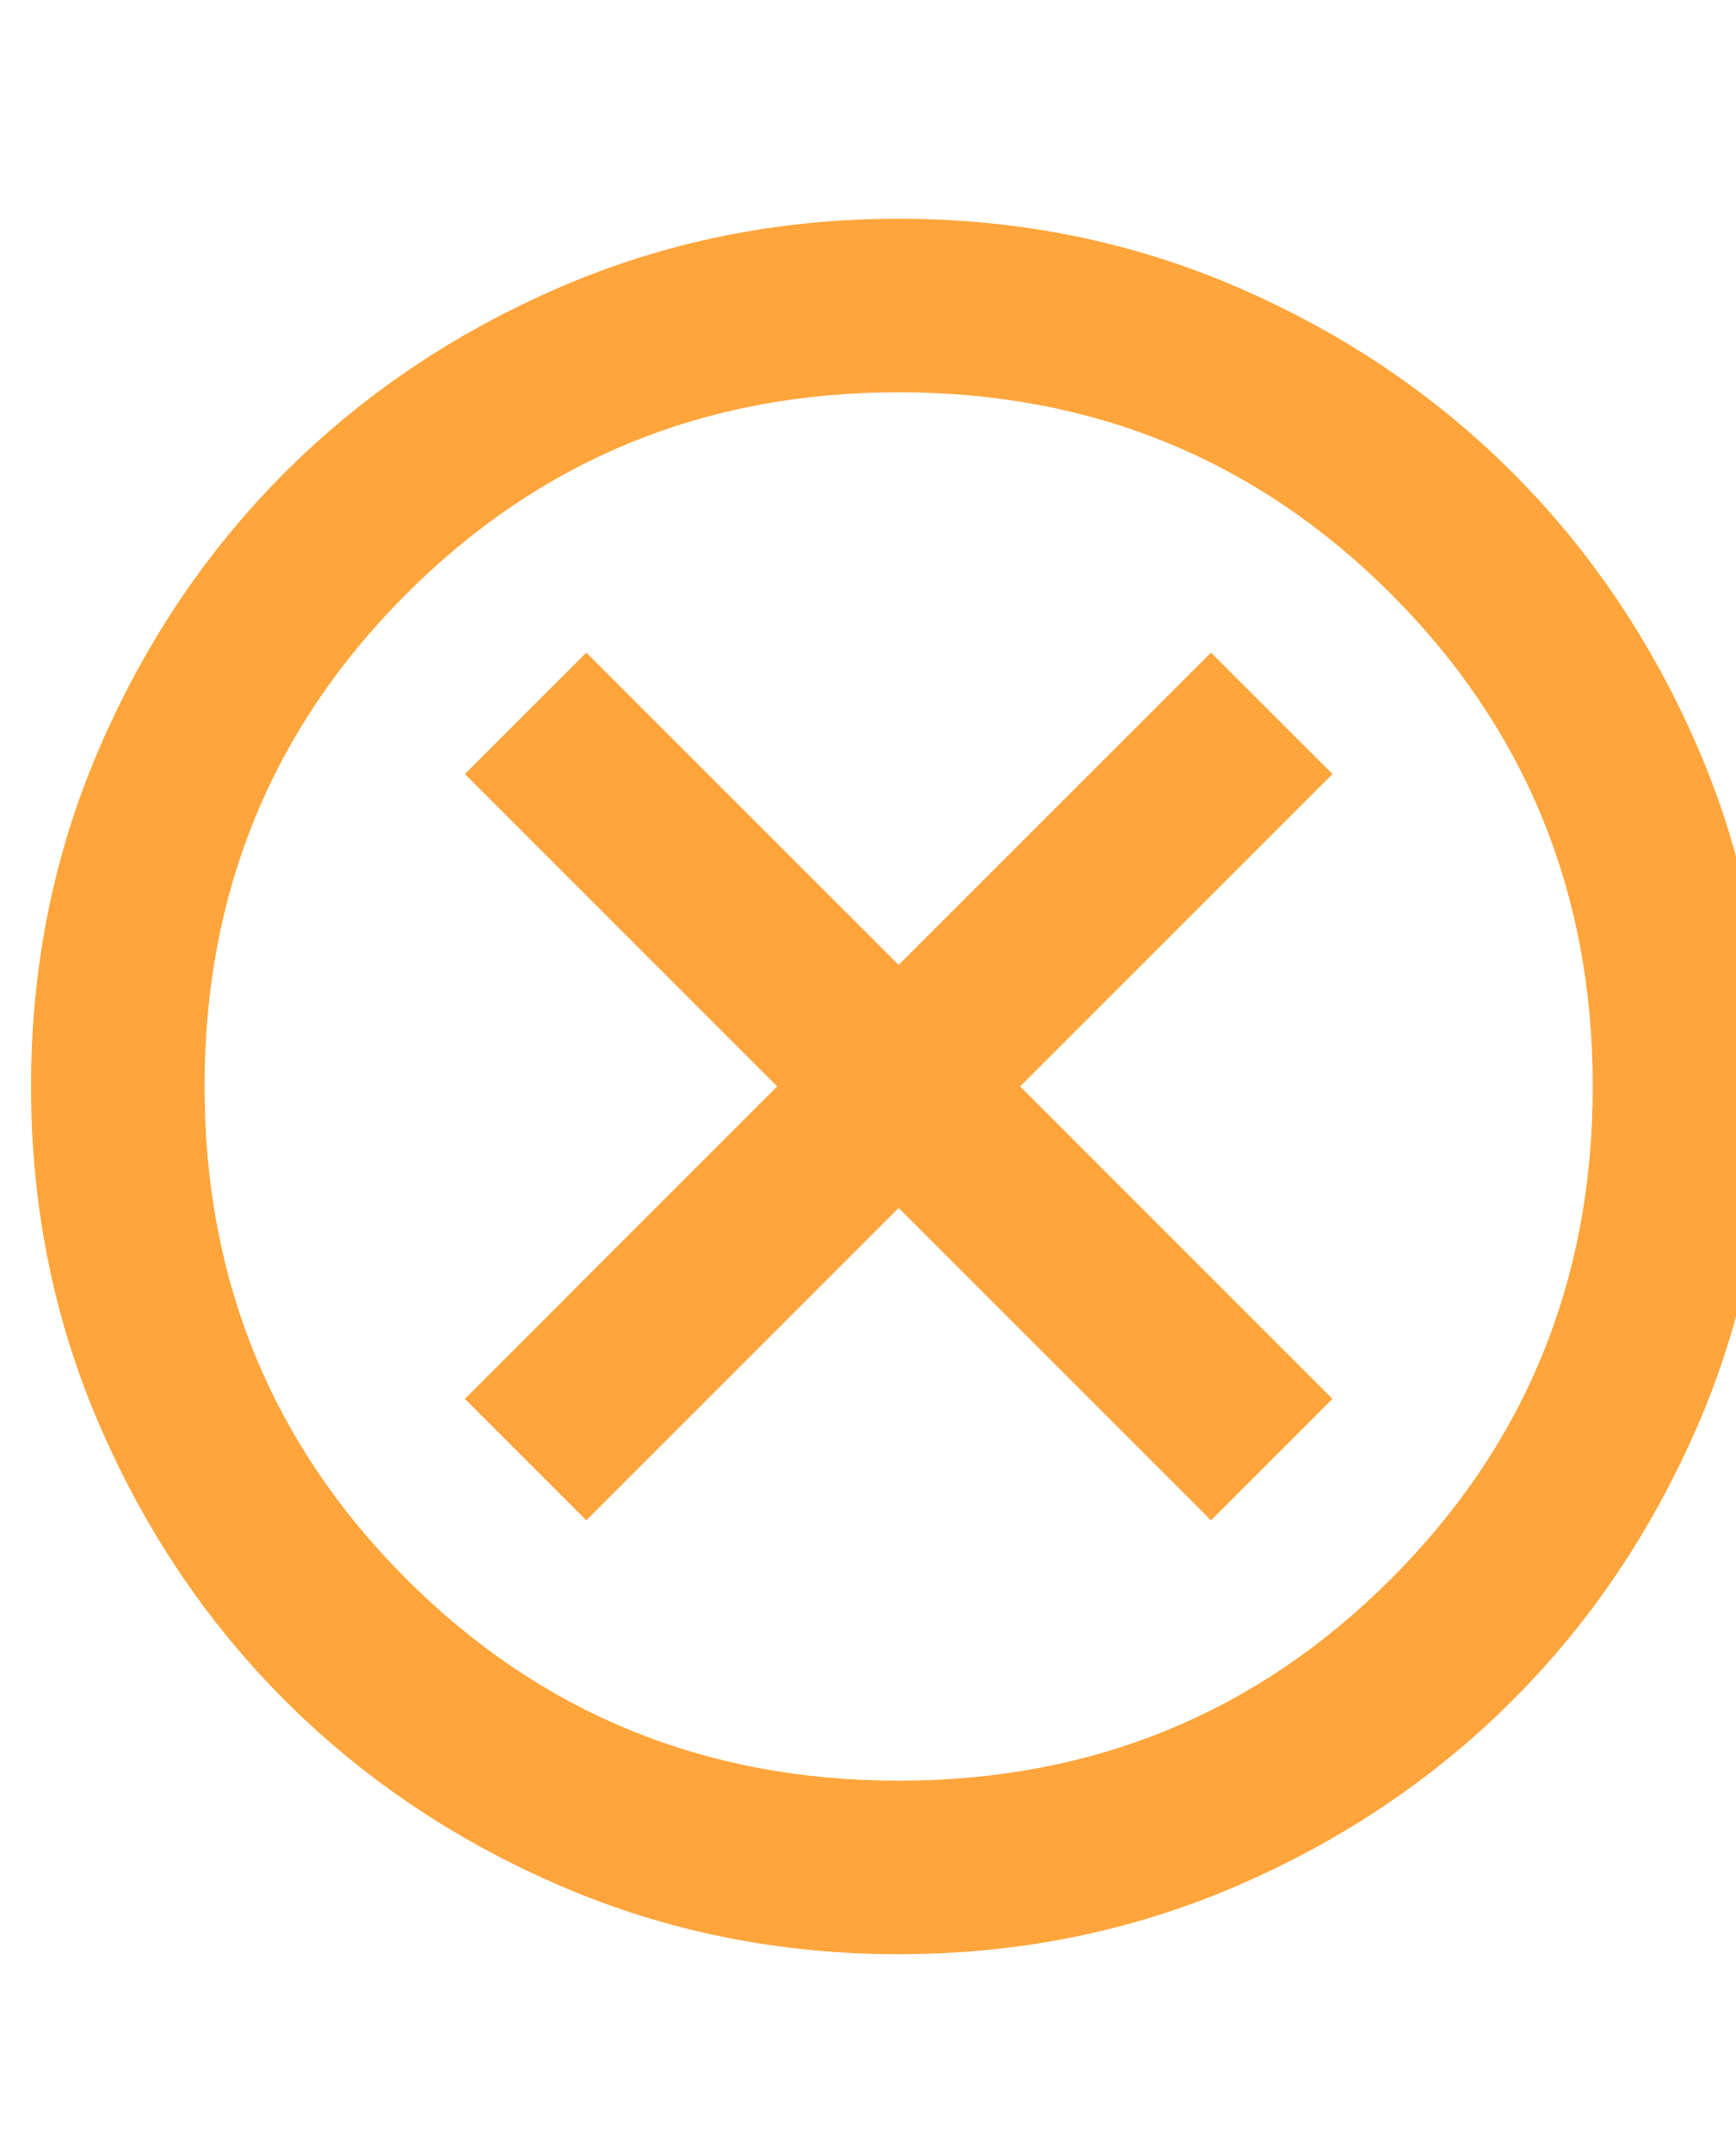
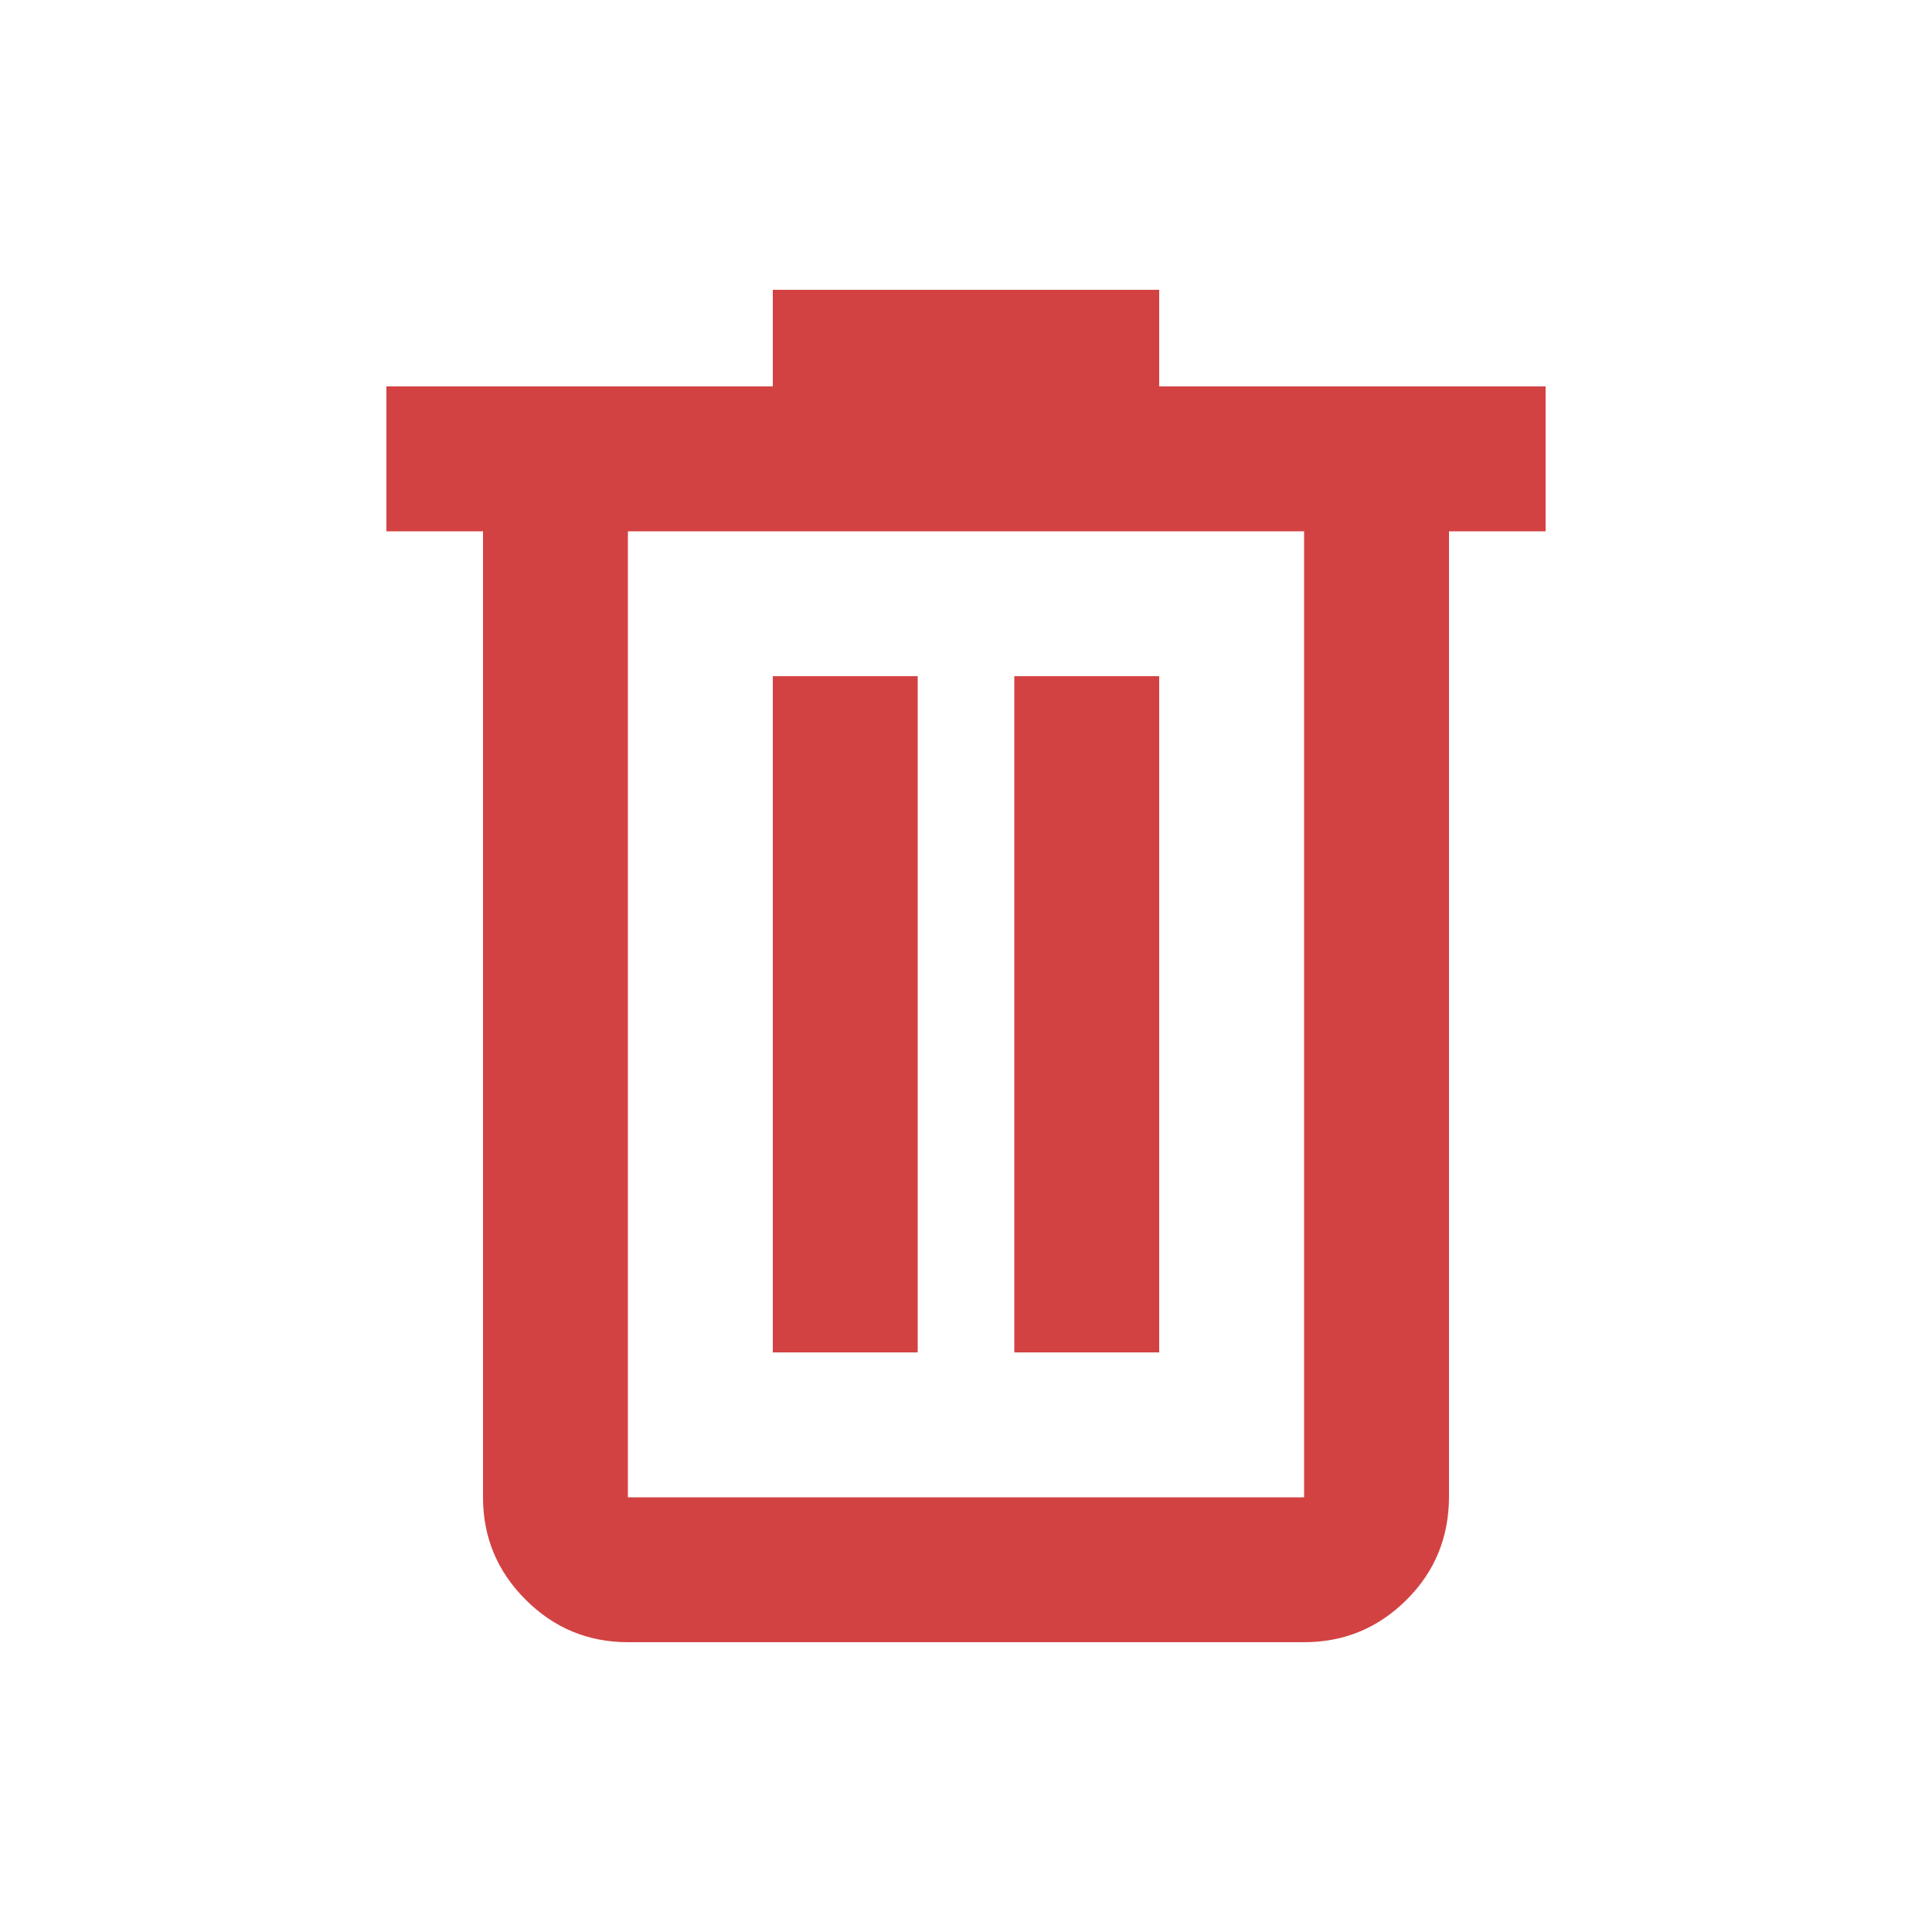
- <svg xmlns="http://www.w3.org/2000/svg" width="25" height="31" viewBox="0 0 25 31" fill="none">
-   <path d="M8.447 21.901L12.947 17.401L17.447 21.901L19.197 20.151L14.697 15.65L19.197 11.15L17.447 9.401L12.947 13.9L8.447 9.401L6.697 11.15L11.197 15.65L6.697 20.151L8.447 21.901ZM12.947 28.151C11.218 28.151 9.593 27.822 8.072 27.166C6.551 26.51 5.228 25.619 4.103 24.494C2.978 23.369 2.088 22.046 1.432 20.526C0.775 19.005 0.447 17.38 0.447 15.65C0.447 13.921 0.775 12.296 1.432 10.775C2.088 9.255 2.978 7.932 4.103 6.807C5.228 5.682 6.551 4.791 8.072 4.135C9.593 3.479 11.218 3.151 12.947 3.151C14.676 3.151 16.301 3.479 17.822 4.135C19.343 4.791 20.666 5.682 21.791 6.807C22.916 7.932 23.806 9.255 24.463 10.775C25.119 12.296 25.447 13.921 25.447 15.65C25.447 17.38 25.119 19.005 24.463 20.526C23.806 22.046 22.916 23.369 21.791 24.494C20.666 25.619 19.343 26.51 17.822 27.166C16.301 27.822 14.676 28.151 12.947 28.151ZM12.947 25.651C15.739 25.651 18.103 24.682 20.041 22.744C21.978 20.807 22.947 18.442 22.947 15.65C22.947 12.859 21.978 10.494 20.041 8.557C18.103 6.619 15.739 5.651 12.947 5.651C10.155 5.651 7.791 6.619 5.853 8.557C3.916 10.494 2.947 12.859 2.947 15.65C2.947 18.442 3.916 20.807 5.853 22.744C7.791 24.682 10.155 25.651 12.947 25.651Z" fill="#FFA53B" />
+ <svg xmlns="http://www.w3.org/2000/svg" height="20px" viewBox="0 -960 960 960" width="20px" fill="#d34242ff">
+   <path d="M312-144q-29.7 0-50.85-21.15Q240-186.3 240-216v-480h-48v-72h192v-48h192v48h192v72h-48v479.57Q720-186 698.85-165T648-144H312Zm336-552H312v480h336v-480ZM384-288h72v-336h-72v336Zm120 0h72v-336h-72v336ZM312-696v480-480Z" />
</svg>
